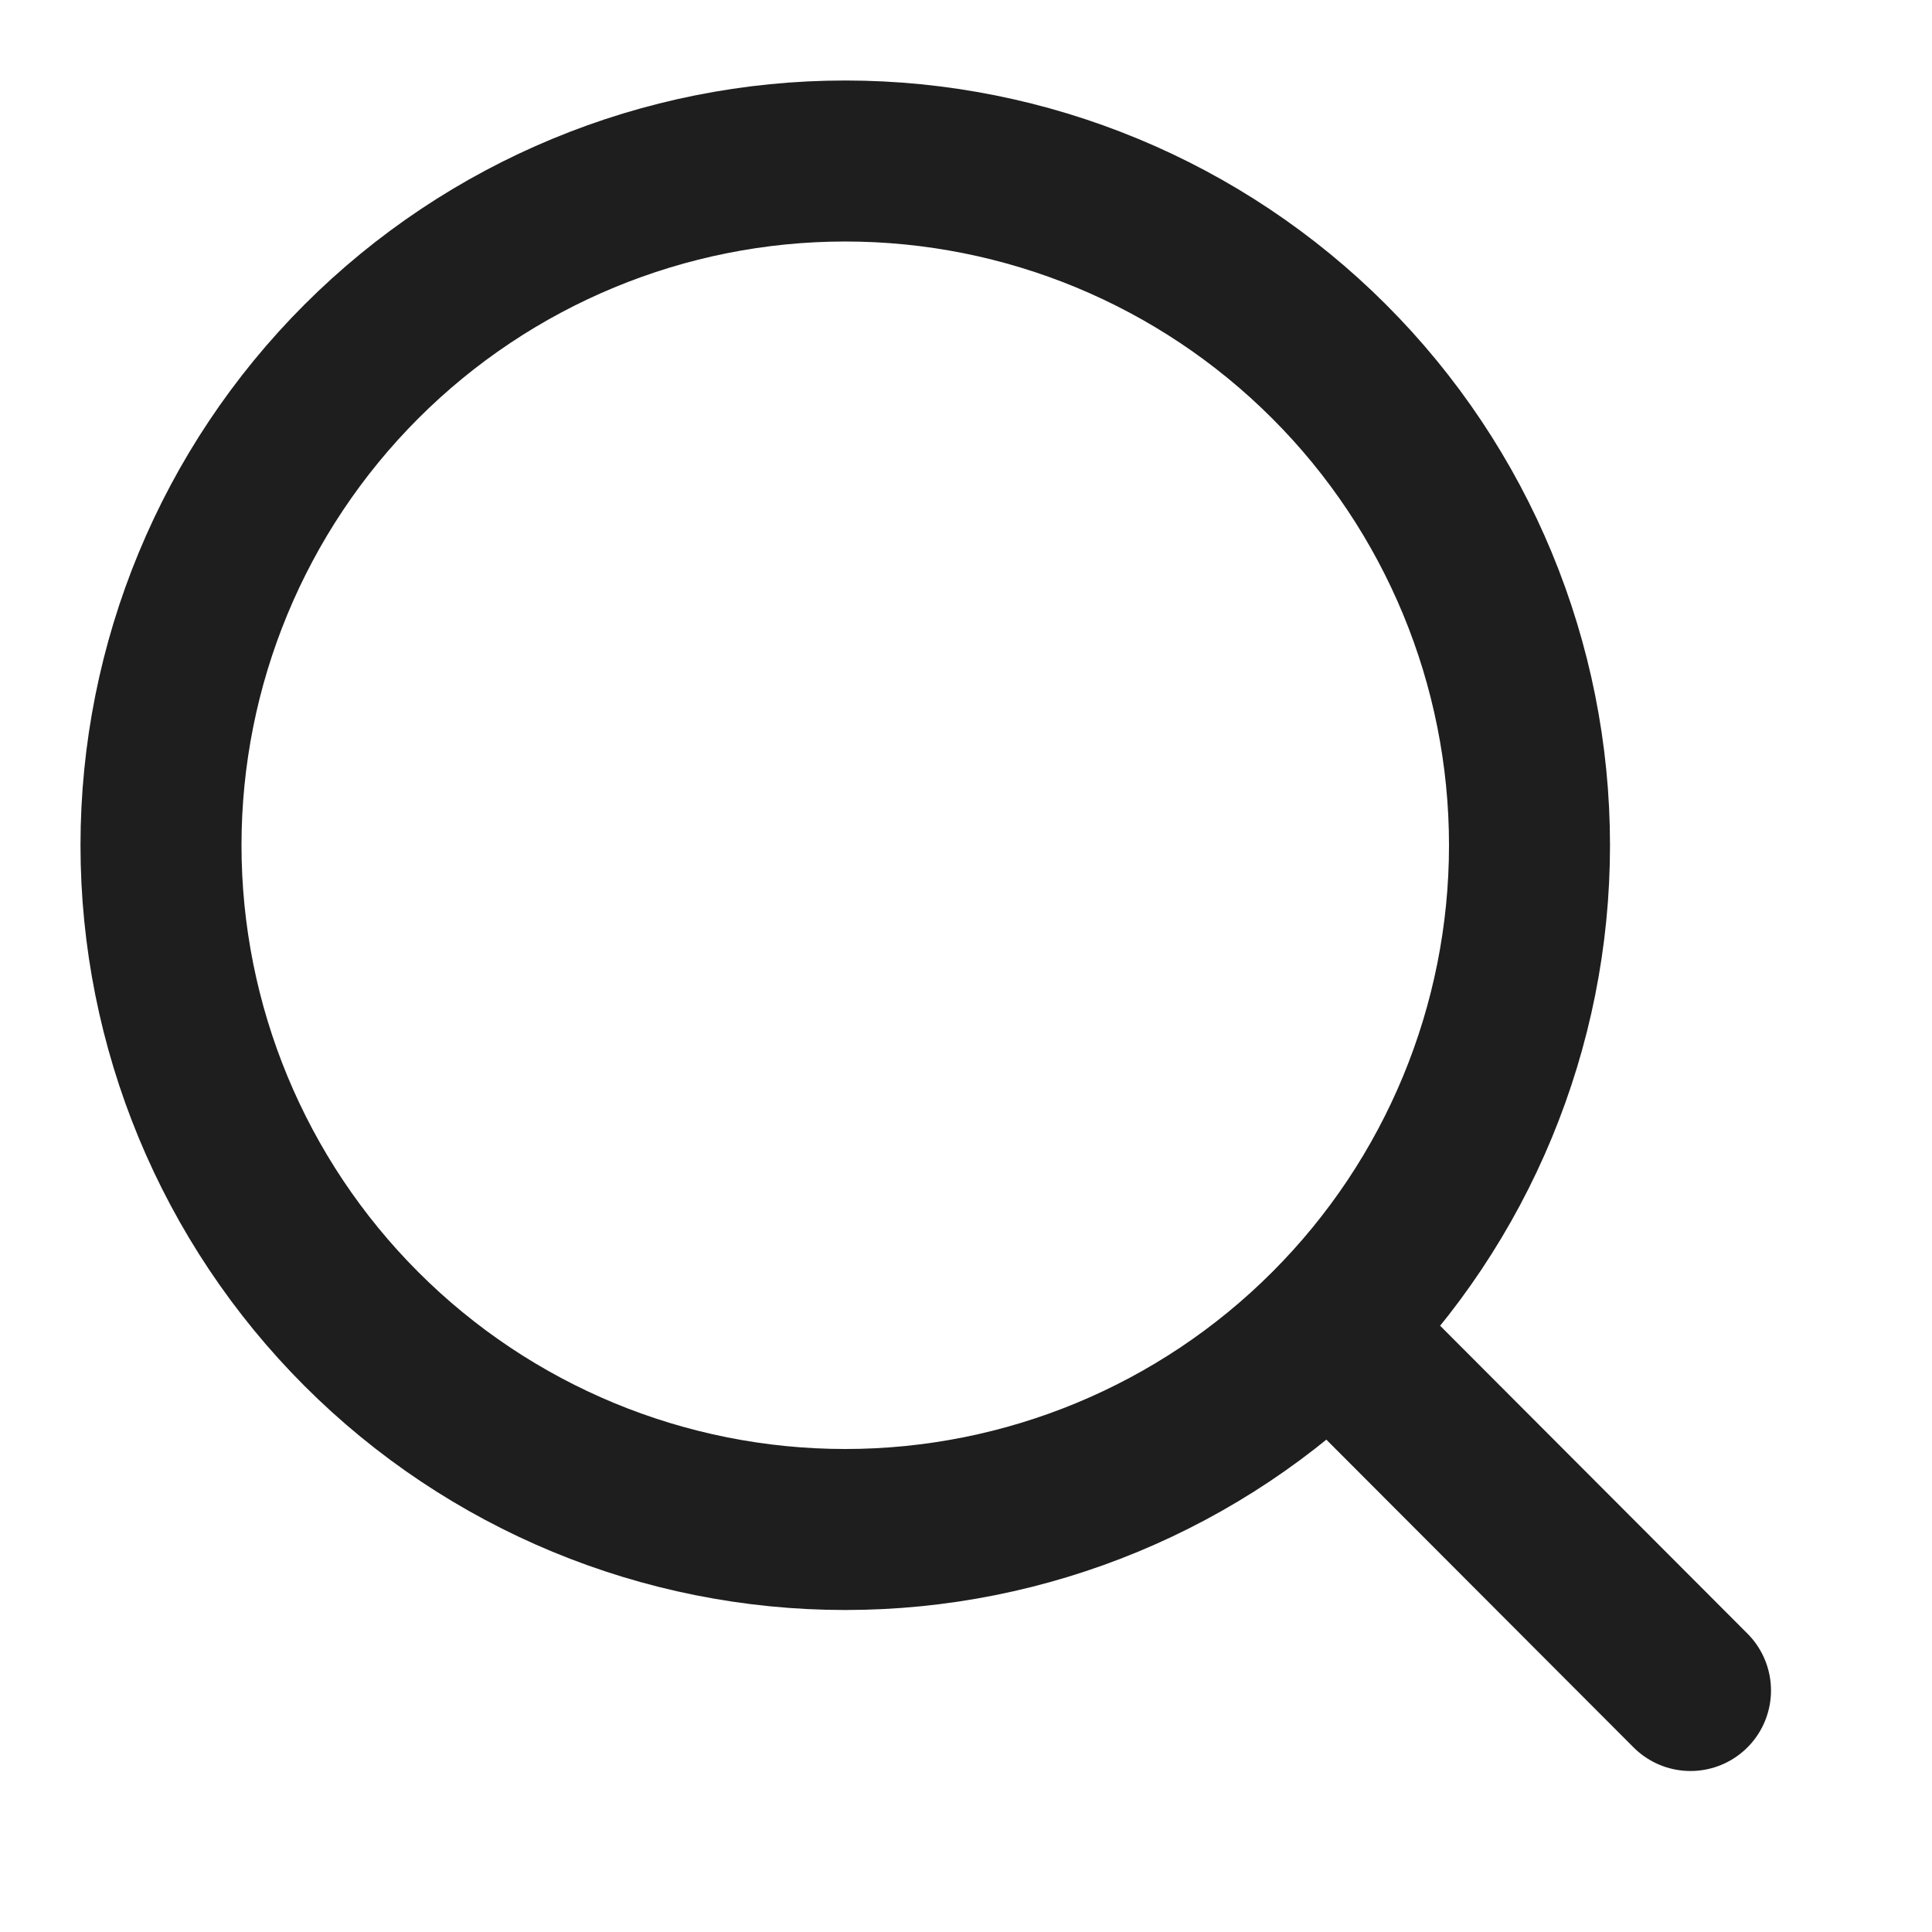
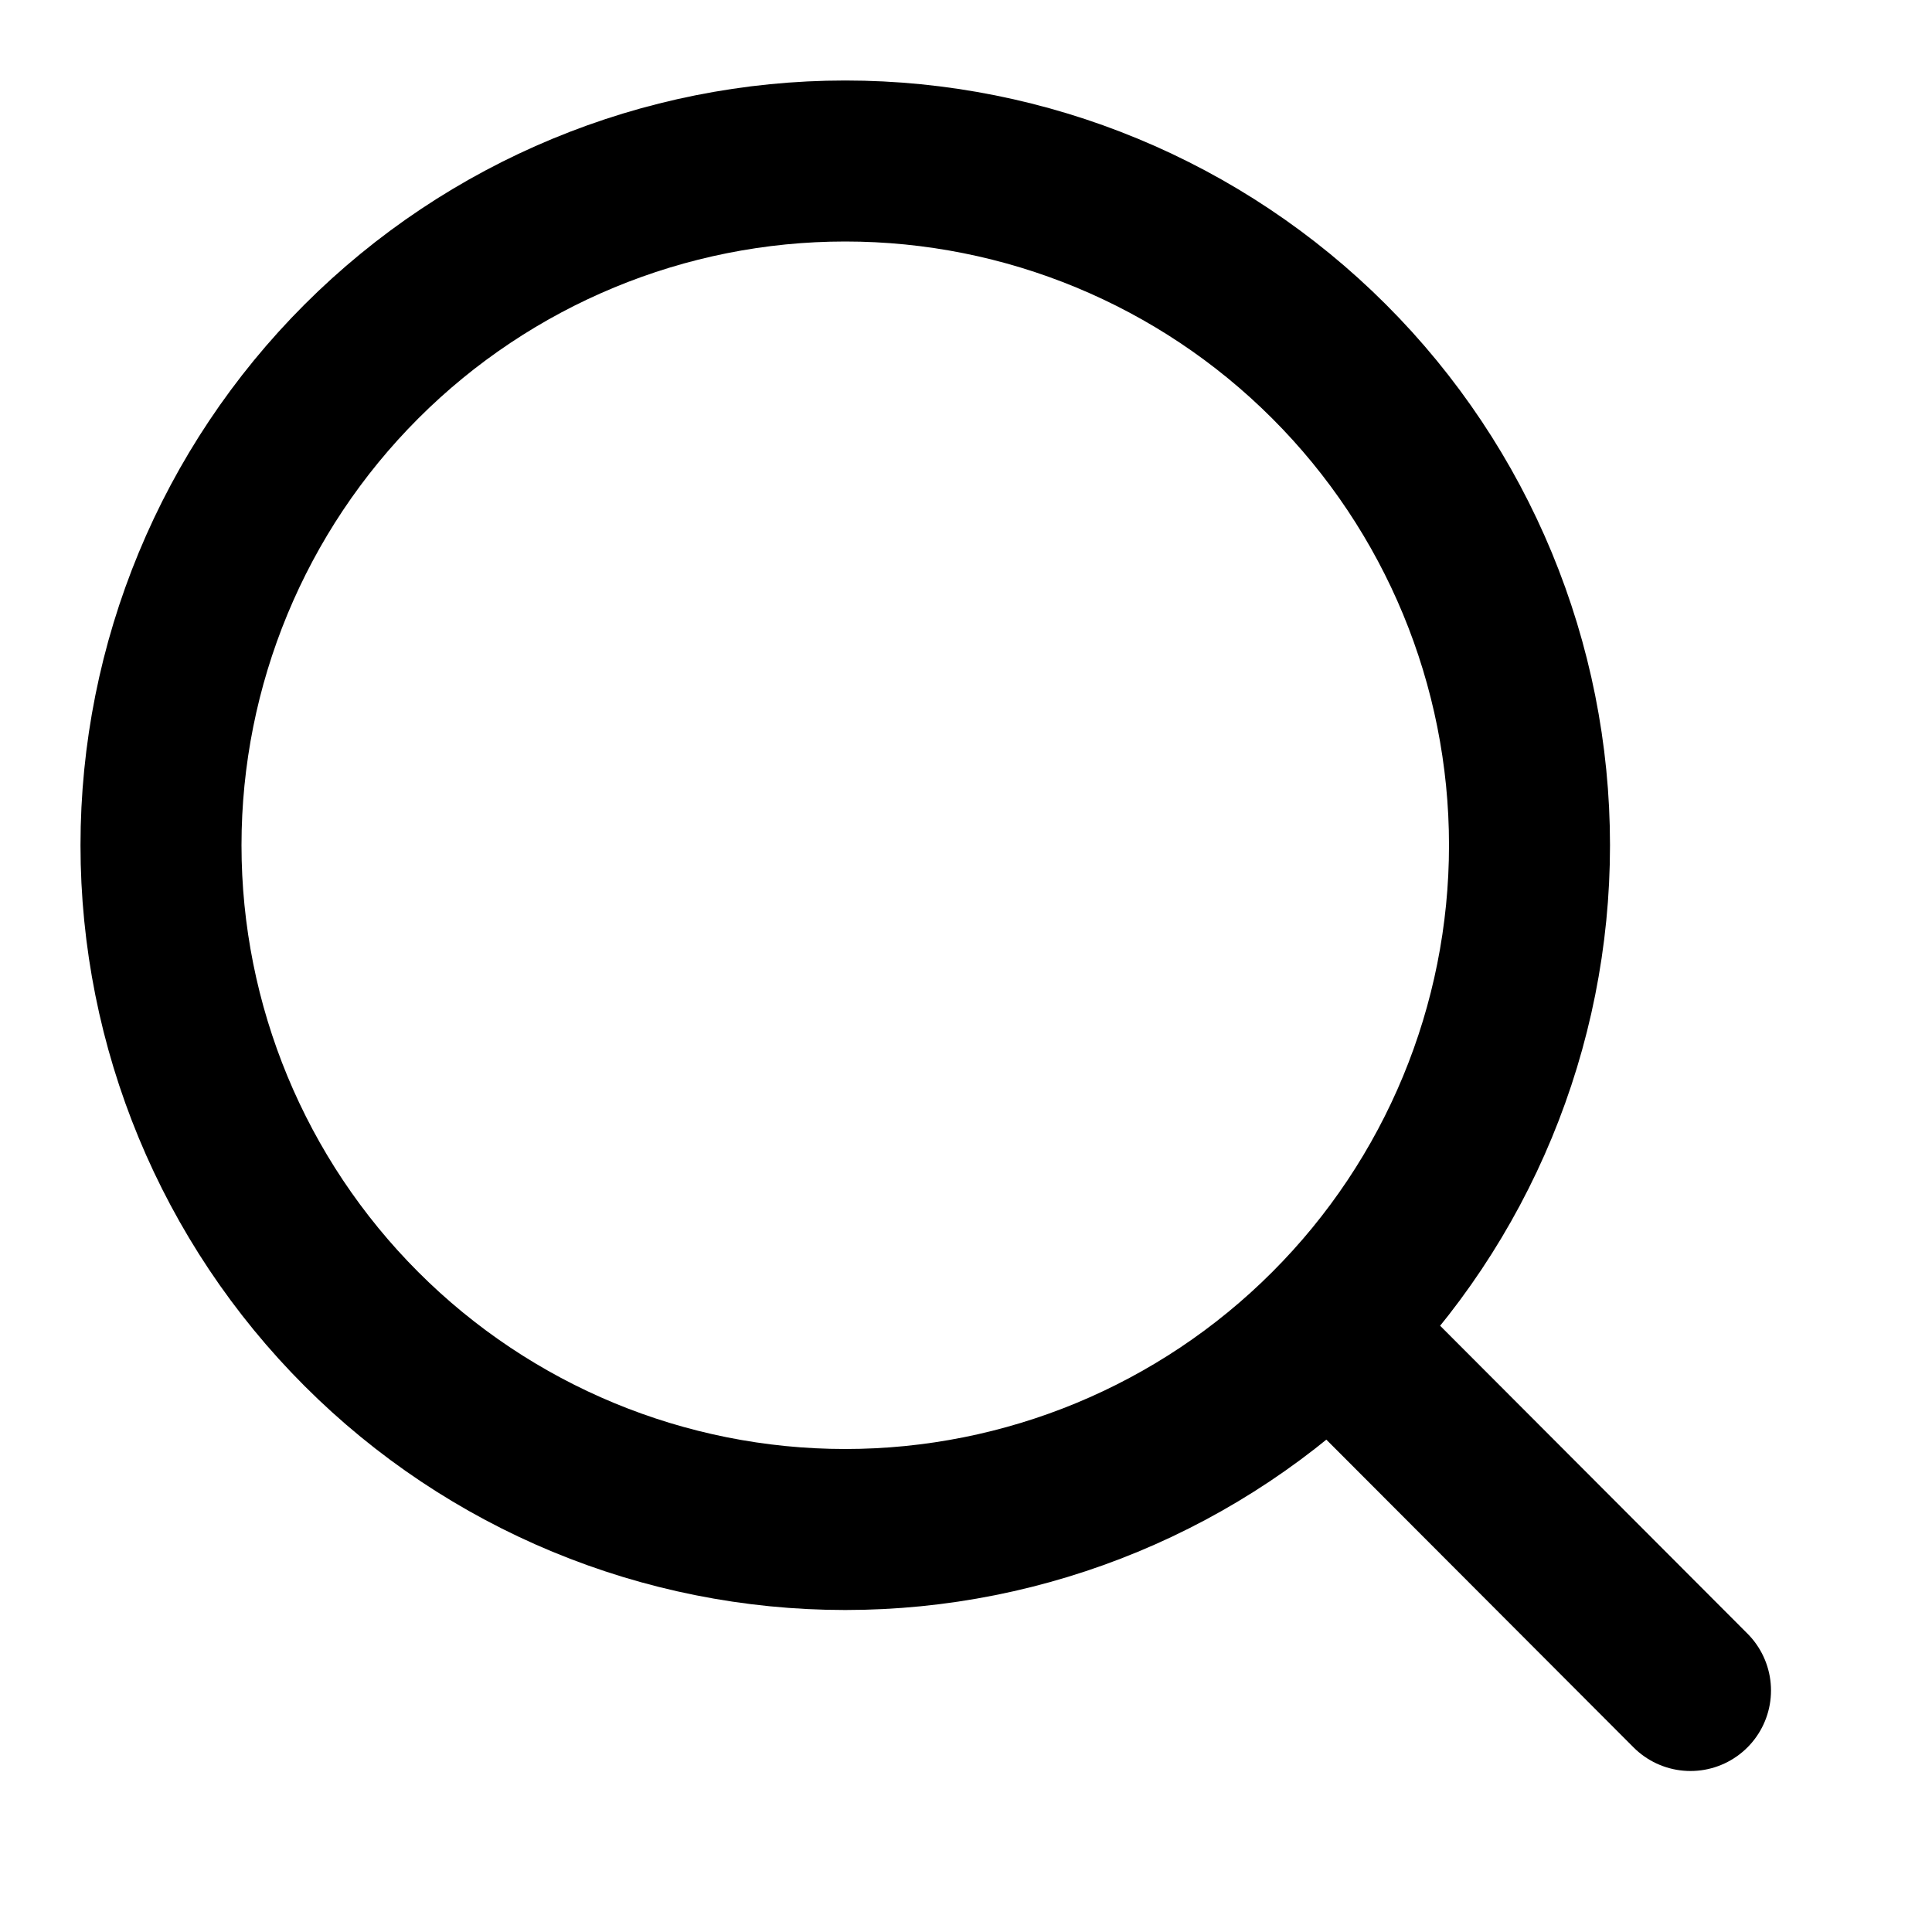
<svg xmlns="http://www.w3.org/2000/svg" width="24" height="24" viewBox="0 0 24 24" fill="none">
  <g id="Dataset">
    <g id="Group 54">
      <g id="akar-icons:search">
-         <path id="Vector" d="M21 21L16.514 16.506M19 10.5C19 12.754 18.105 14.916 16.51 16.51C14.916 18.105 12.754 19 10.5 19C8.246 19 6.084 18.105 4.49 16.51C2.896 14.916 2 12.754 2 10.5C2 8.246 2.896 6.084 4.49 4.49C6.084 2.896 8.246 2 10.5 2C12.754 2 14.916 2.896 16.51 4.49C18.105 6.084 19 8.246 19 10.5Z" stroke="#1E1E1E" stroke-width="2" stroke-linecap="round" />
+         <path id="Vector" d="M21 21L16.514 16.506M19 10.5C19 12.754 18.105 14.916 16.51 16.51C14.916 18.105 12.754 19 10.5 19C8.246 19 6.084 18.105 4.49 16.51C2.896 14.916 2 12.754 2 10.5C2 8.246 2.896 6.084 4.49 4.49C6.084 2.896 8.246 2 10.5 2C12.754 2 14.916 2.896 16.51 4.49C18.105 6.084 19 8.246 19 10.5Z" stroke="black" stroke-width="2" stroke-linecap="round" />
      </g>
    </g>
  </g>
</svg>
